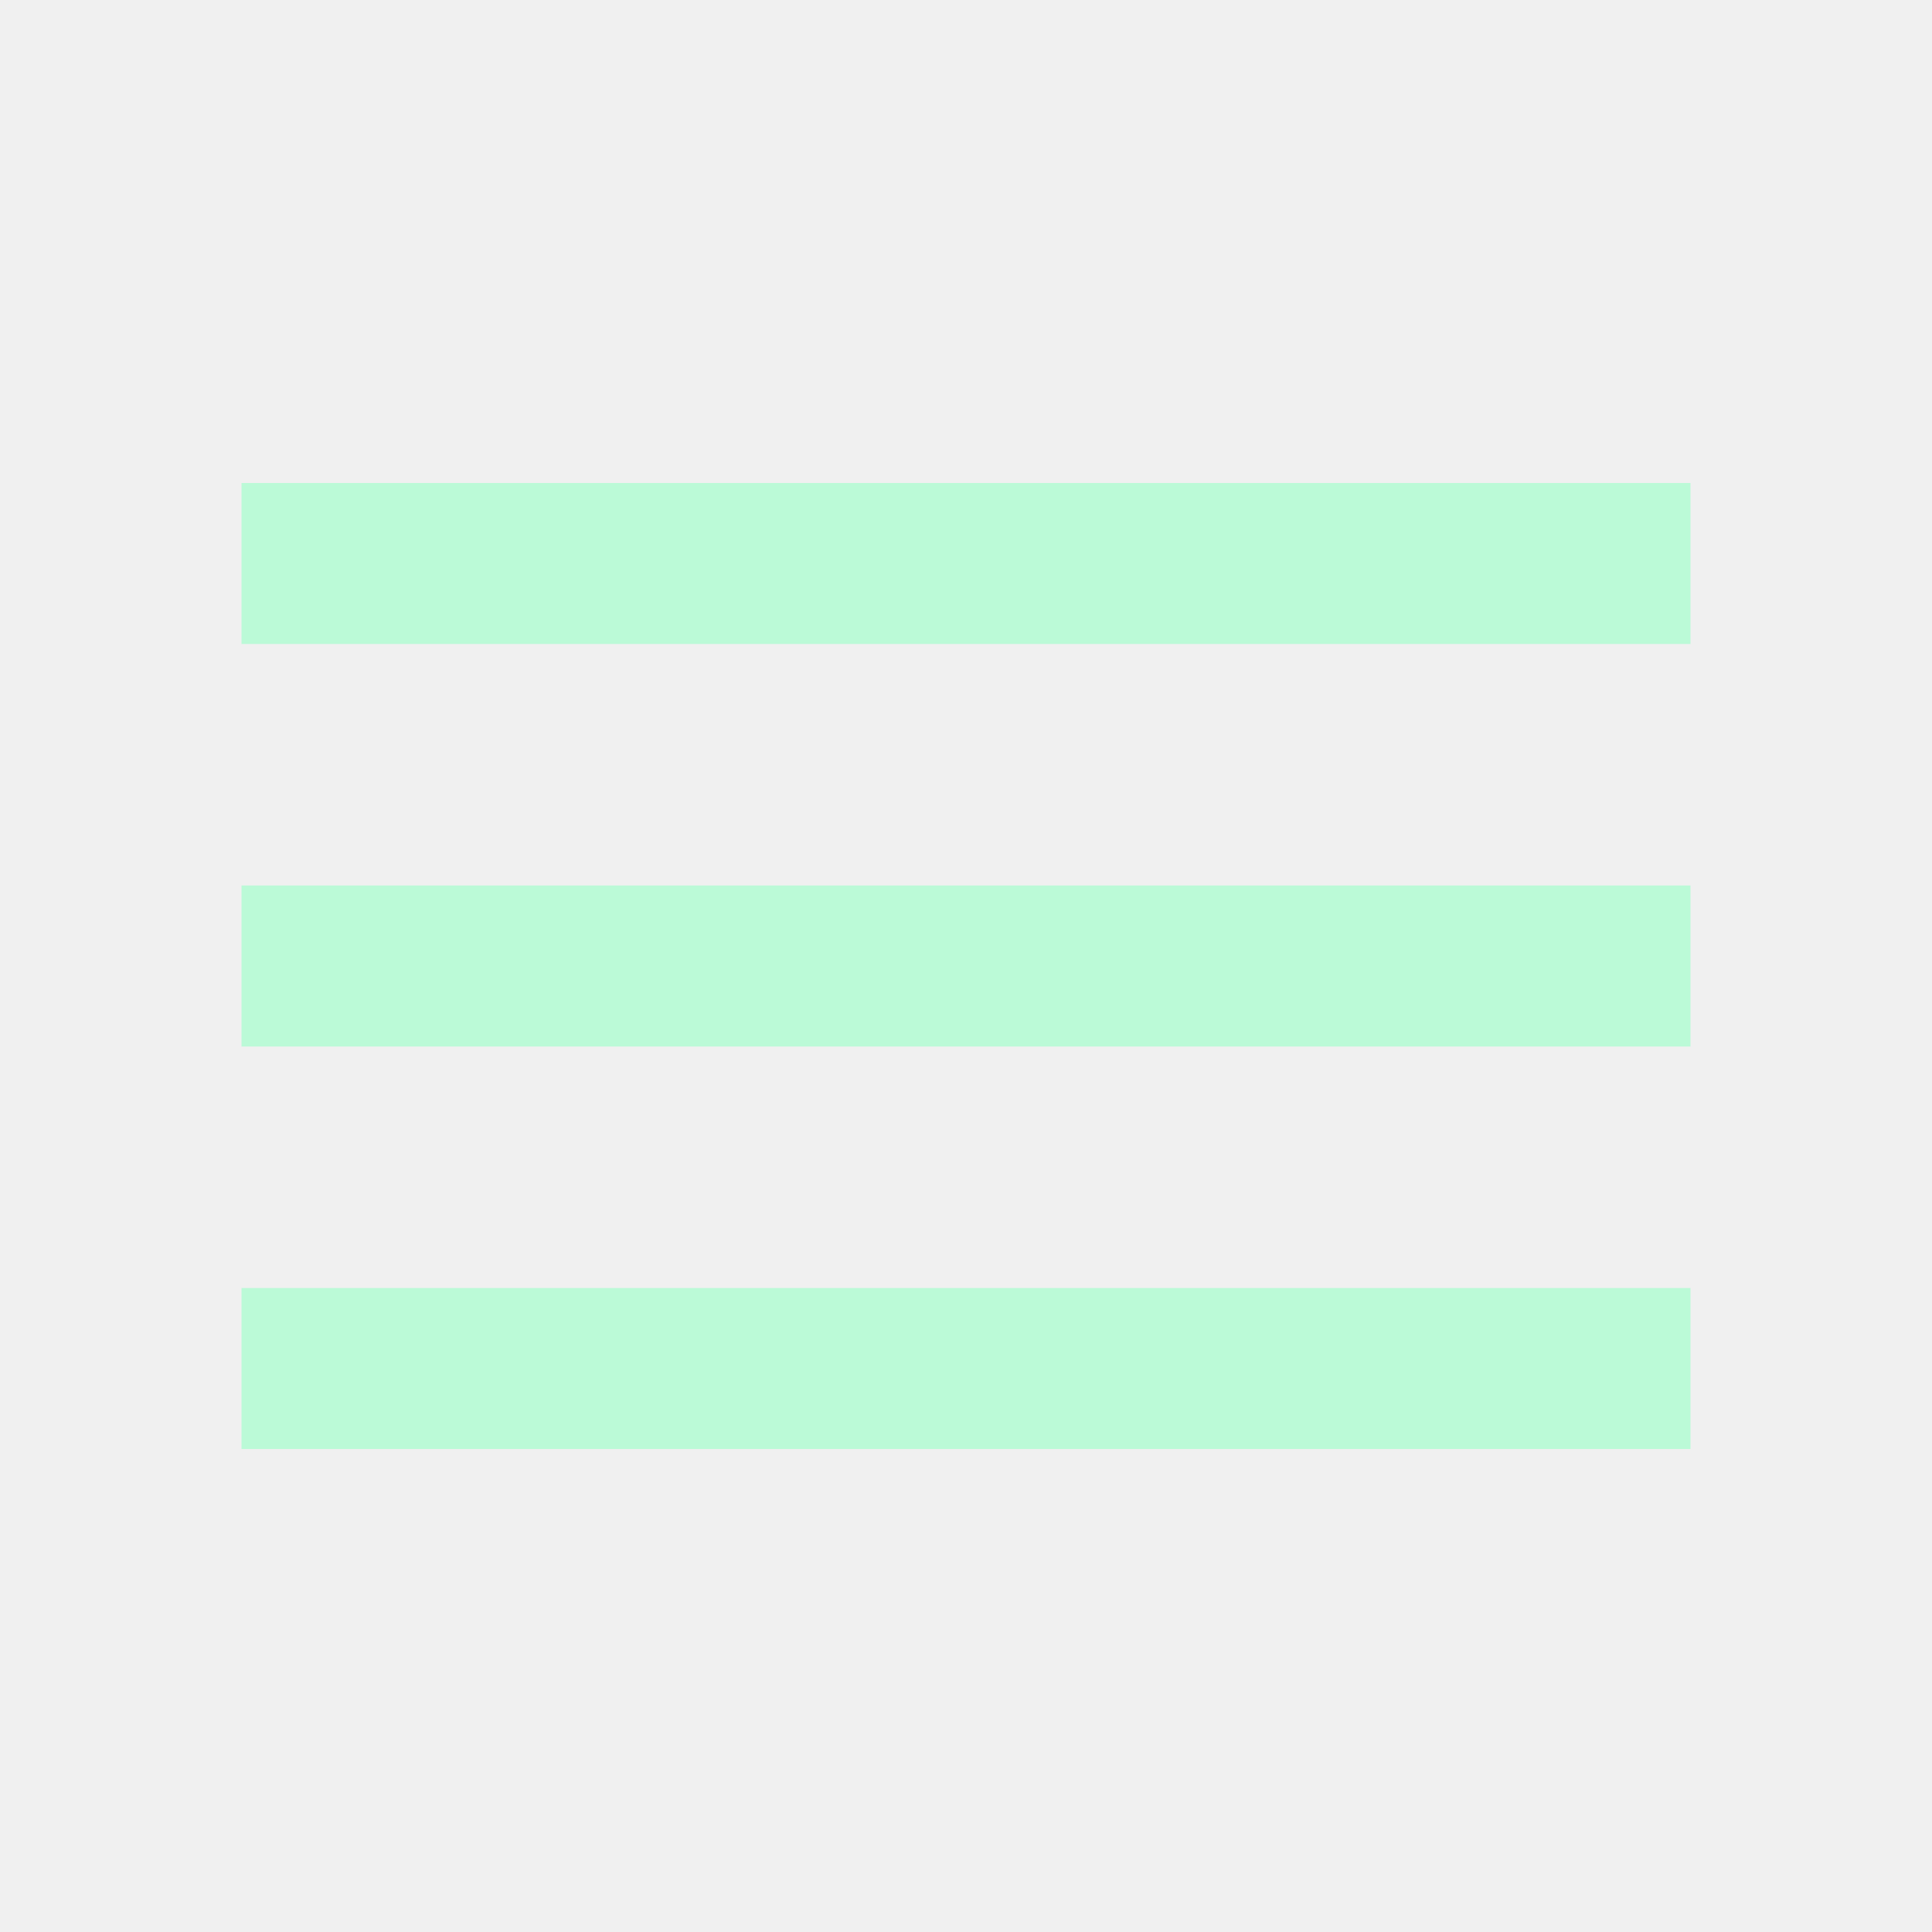
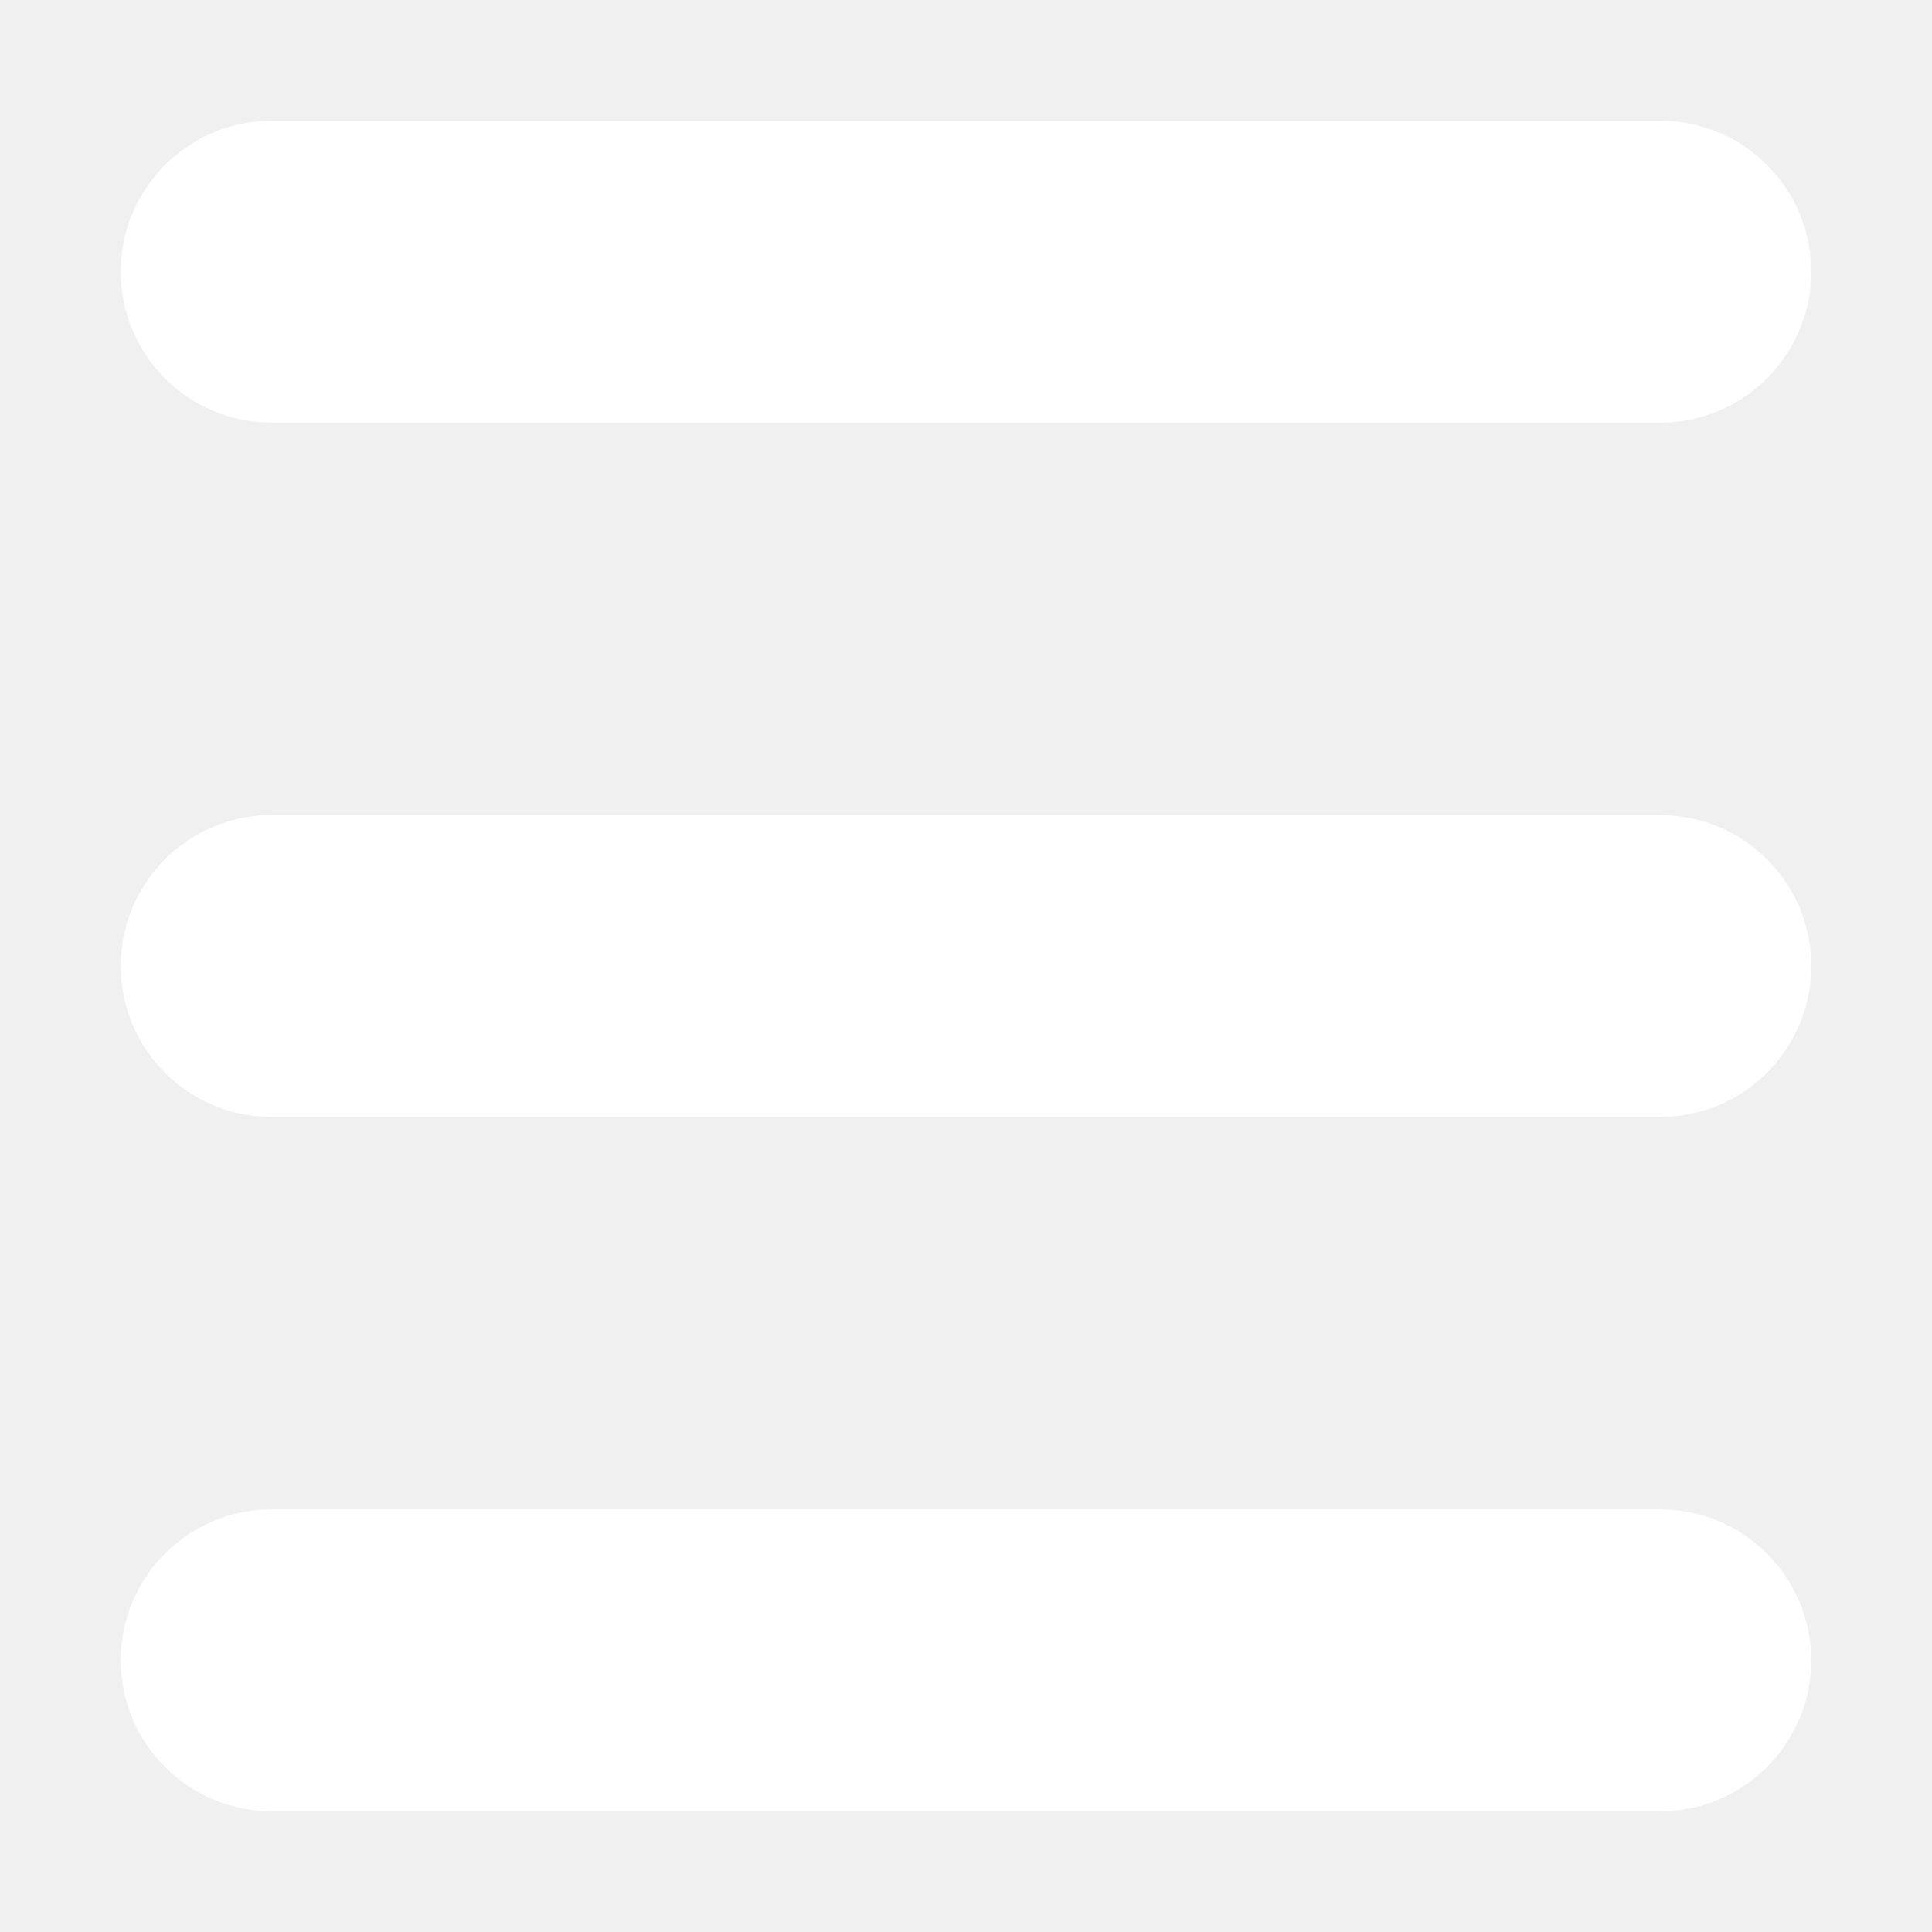
- <svg xmlns="http://www.w3.org/2000/svg" id="menu-24px" width="40" height="40" viewBox="0 0 46 46">
-   <defs>
-     <style>
-             .cls-1{fill:none}
-             path {fill:#bbfad7;}
-         </style>
-   </defs>
-   <path id="Path_1050" d="M0 0h46v46H0z" class="cls-1" data-name="Path 1050" />
-   <path id="Path_1051" d="M3 29h34.5v-3.833H3zm0-9.583h34.5v-3.834H3zM3 6v3.833h34.5V6z" data-name="Path 1051" transform="translate(2.75 5.5)" />
+ <svg xmlns="http://www.w3.org/2000/svg" width="32" height="32" viewBox="0 0 32 32">
+   <g fill="none" fill-rule="evenodd">
+     <g>
+       <g>
+         <path d="M0 0H32V32H0z" transform="translate(-880 -20) translate(880 20)" />
+         <path fill="#FFF" fill-rule="nonzero" d="M27.5 2C28.88 2 30 3.12 30 4.5c0 1.325-1.032 2.41-2.336 2.495L27.5 7h-23C3.12 7 2 5.88 2 4.5c0-1.325 1.032-2.41 2.336-2.495L4.5 2h23zM27.5 25c1.38 0 2.5 1.12 2.5 2.5 0 1.325-1.032 2.41-2.336 2.495L27.5 30h-23C3.12 30 2 28.88 2 27.5c0-1.325 1.032-2.41 2.336-2.495L4.5 25h23zM27.5 13.5c1.38 0 2.5 1.12 2.5 2.5 0 1.325-1.032 2.41-2.336 2.495l-.164.005h-23C3.12 18.5 2 17.38 2 16c0-1.325 1.032-2.41 2.336-2.495L4.5 13.5h23z" transform="translate(-880 -20) translate(880 20)" />
+       </g>
+     </g>
+   </g>
</svg>
